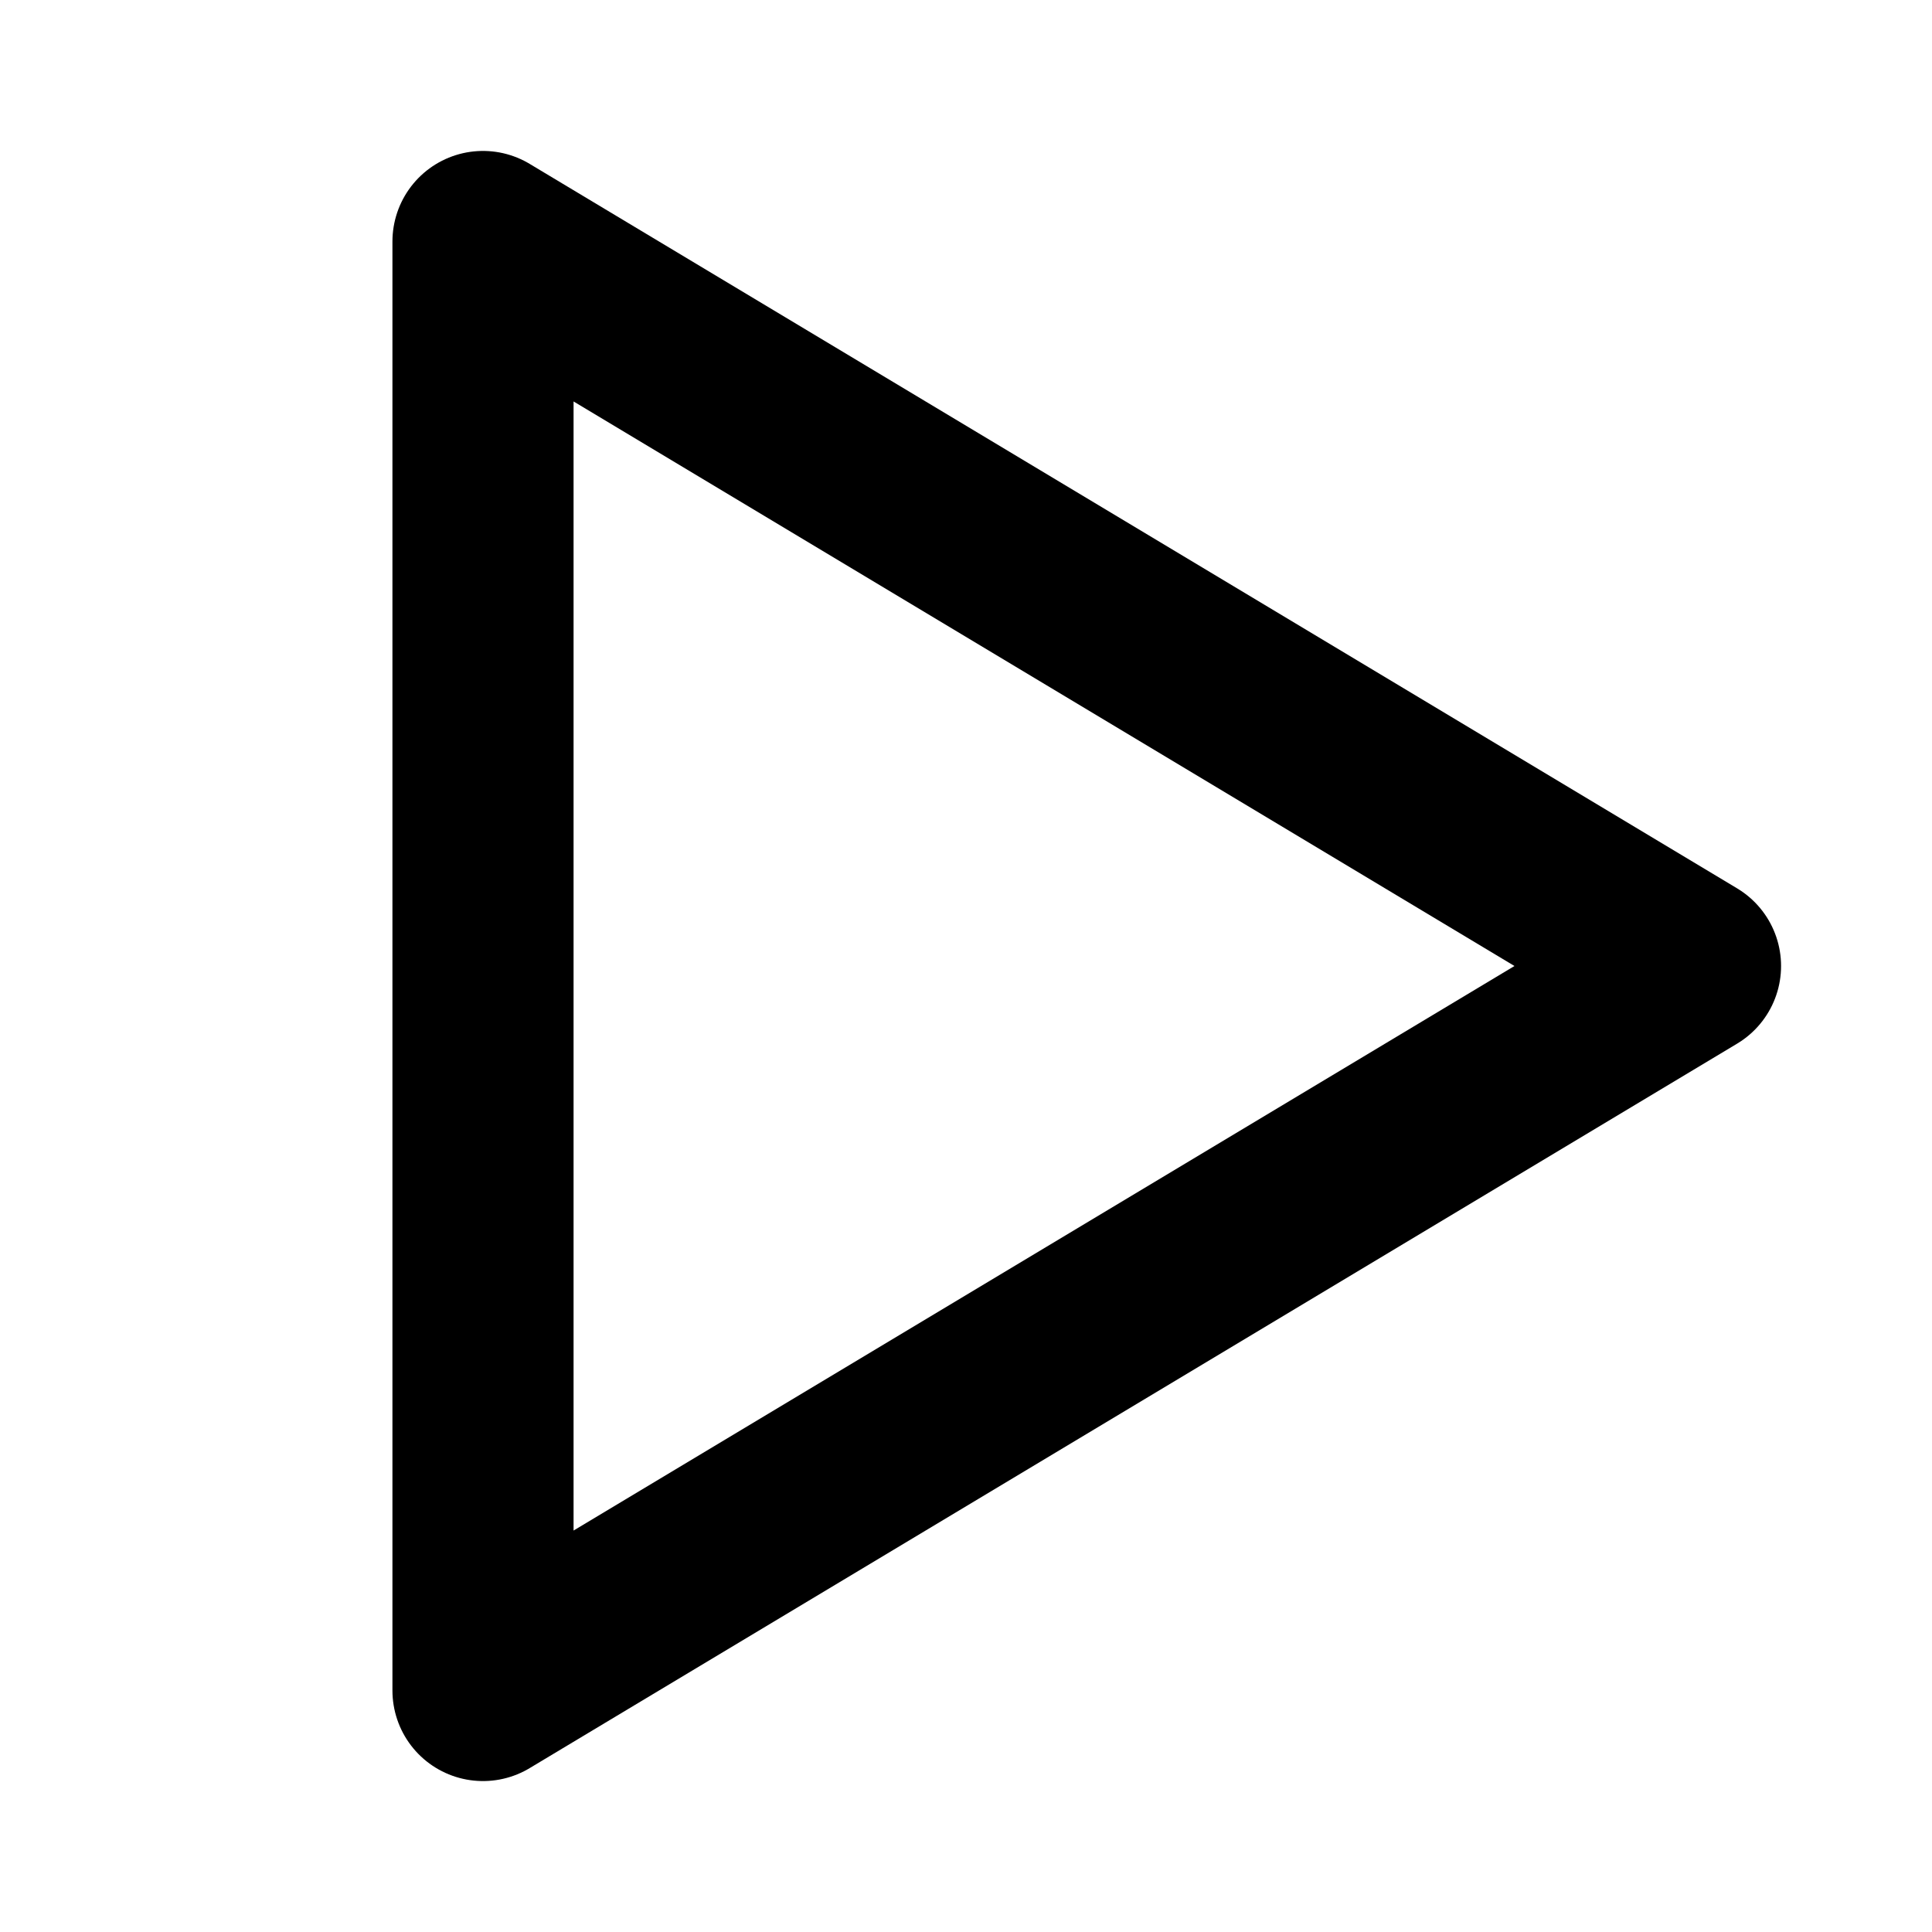
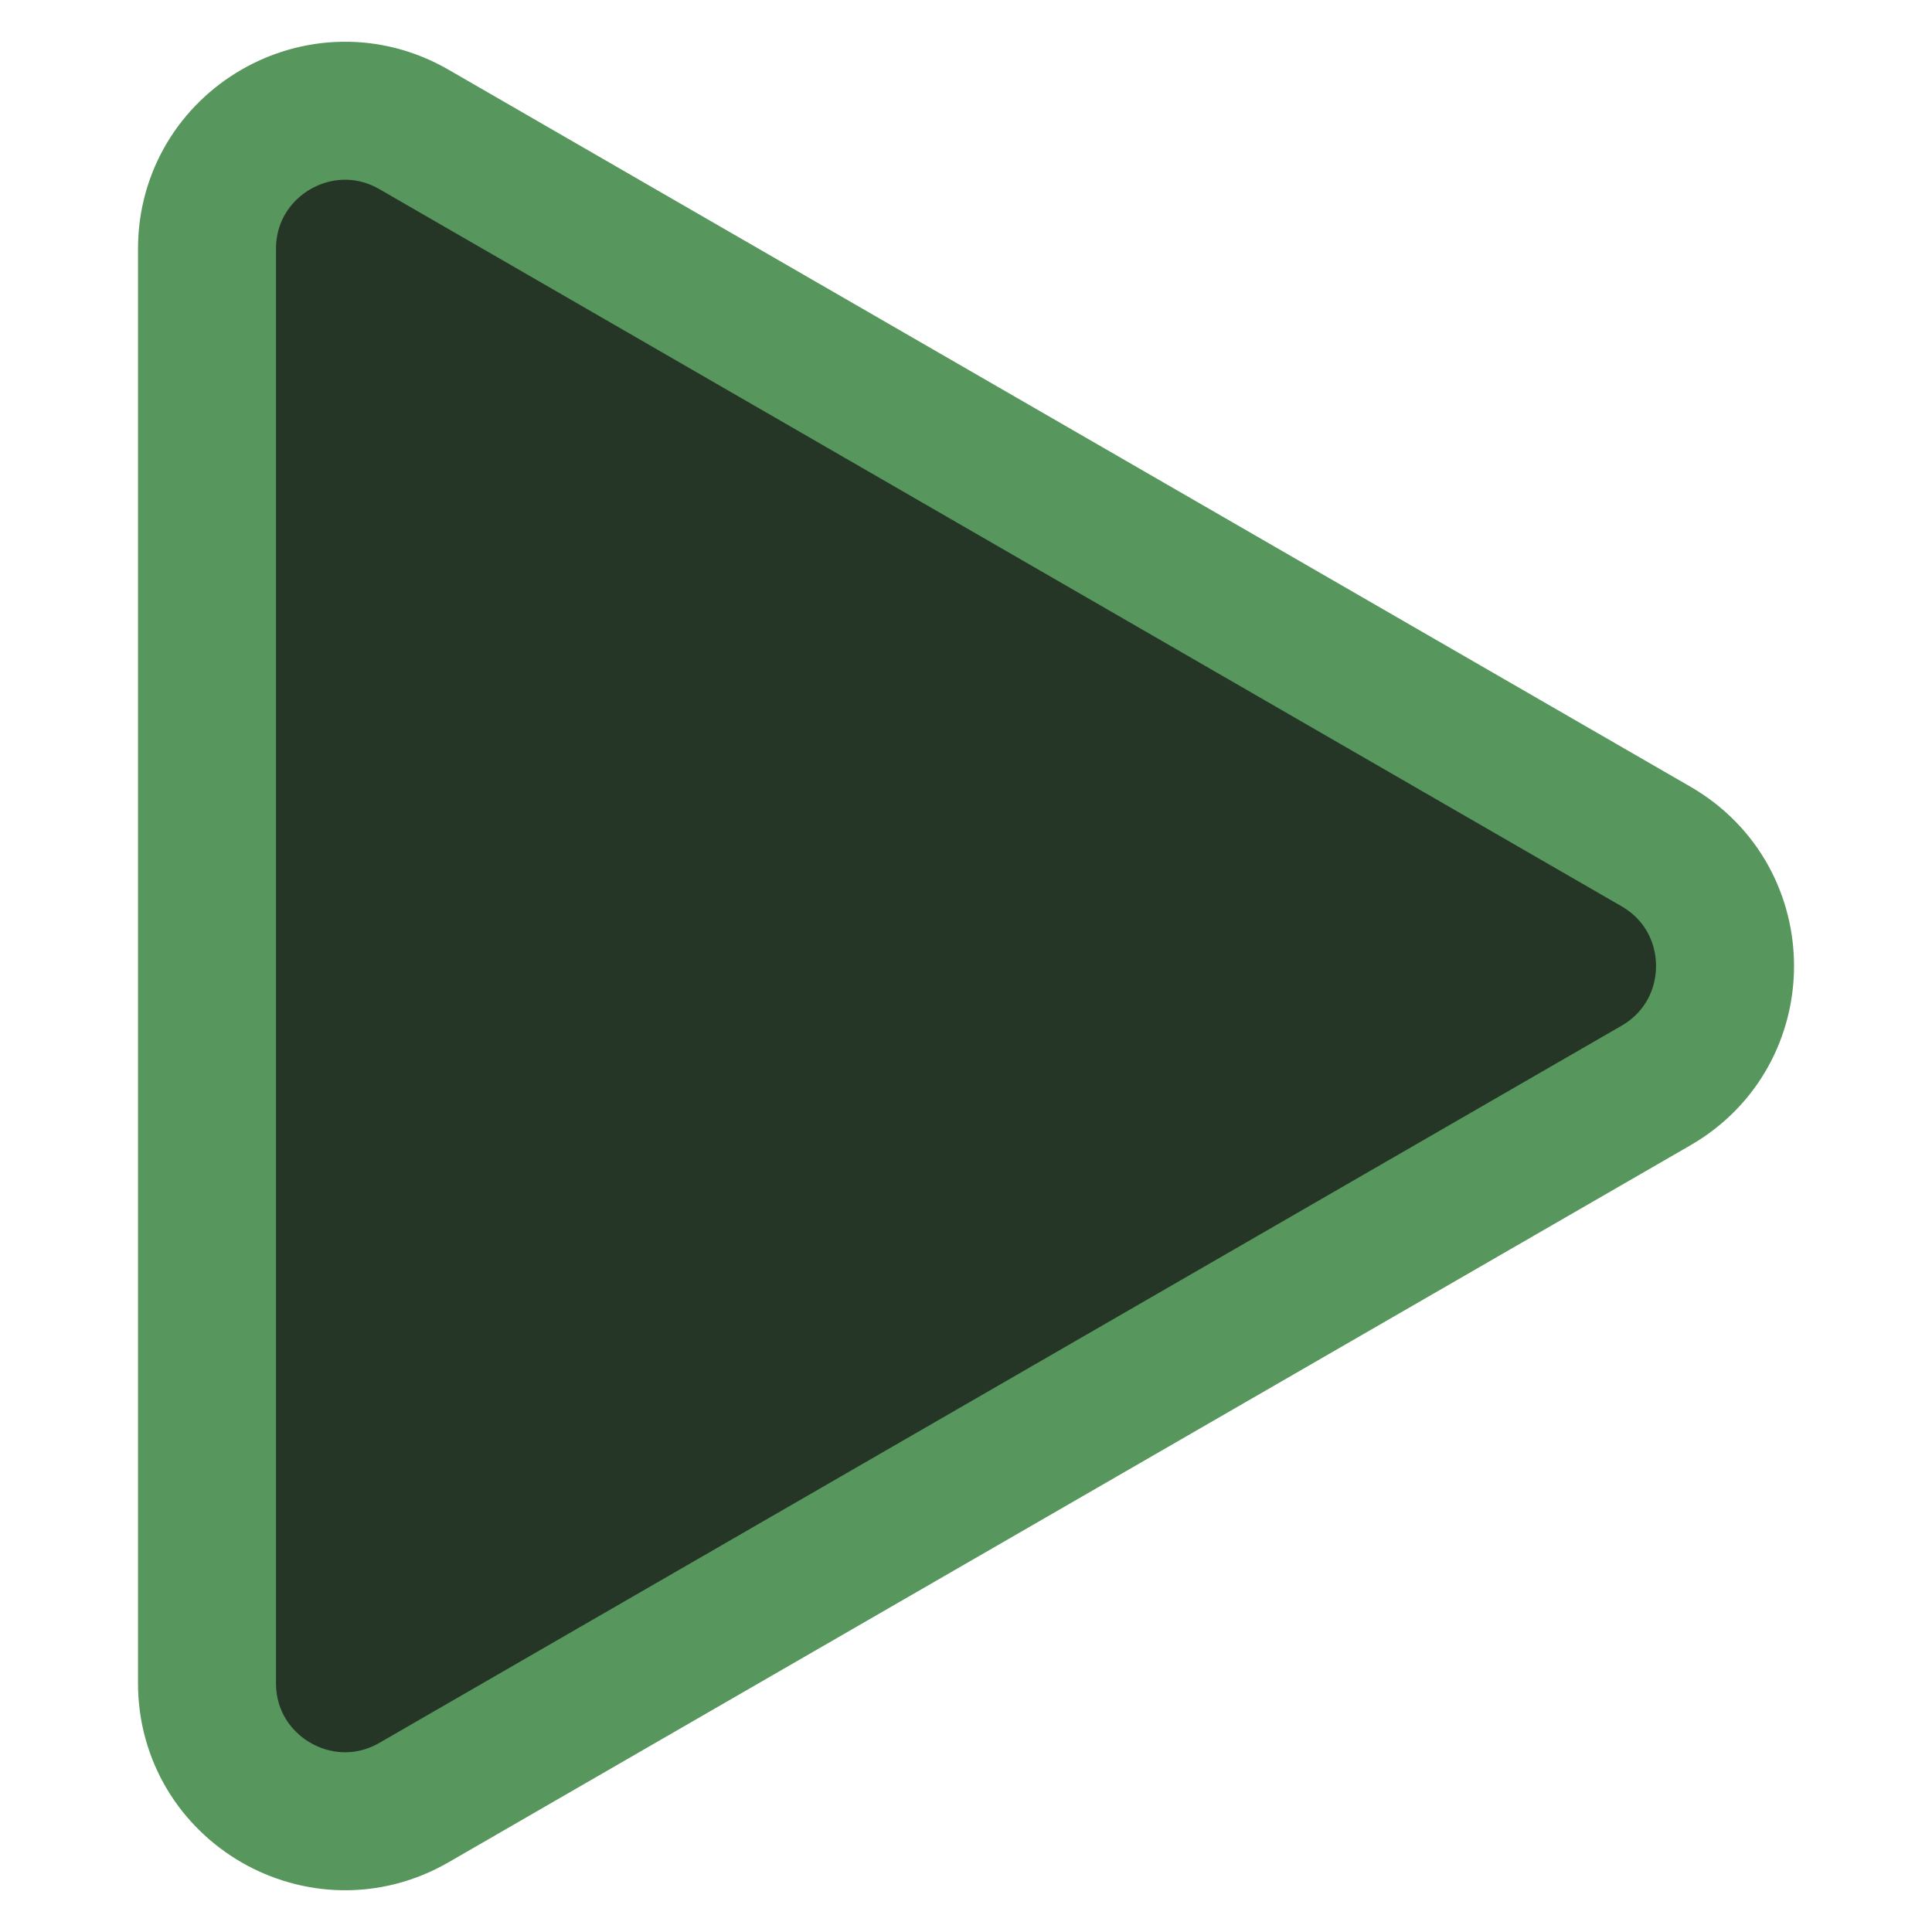
- <svg xmlns="http://www.w3.org/2000/svg" viewBox="0 0 16 16">
-   <path d="M4 2l10 6-10 6V2z" fill="none" stroke="currentColor" stroke-linecap="round" stroke-linejoin="round" stroke-width="1.5" />
+ <svg xmlns="http://www.w3.org/2000/svg" width="14" height="14" viewBox="0 0 14 14" fill="none">
+   <path d="M12 6.134C12.667 6.519 12.667 7.481 12 7.866L3 13.062C2.333 13.447 1.5 12.966 1.5 12.196L1.5 1.804C1.5 1.034 2.333 0.553 3 0.938L12 6.134Z" fill="#253627" stroke="#57965C" />
</svg>
